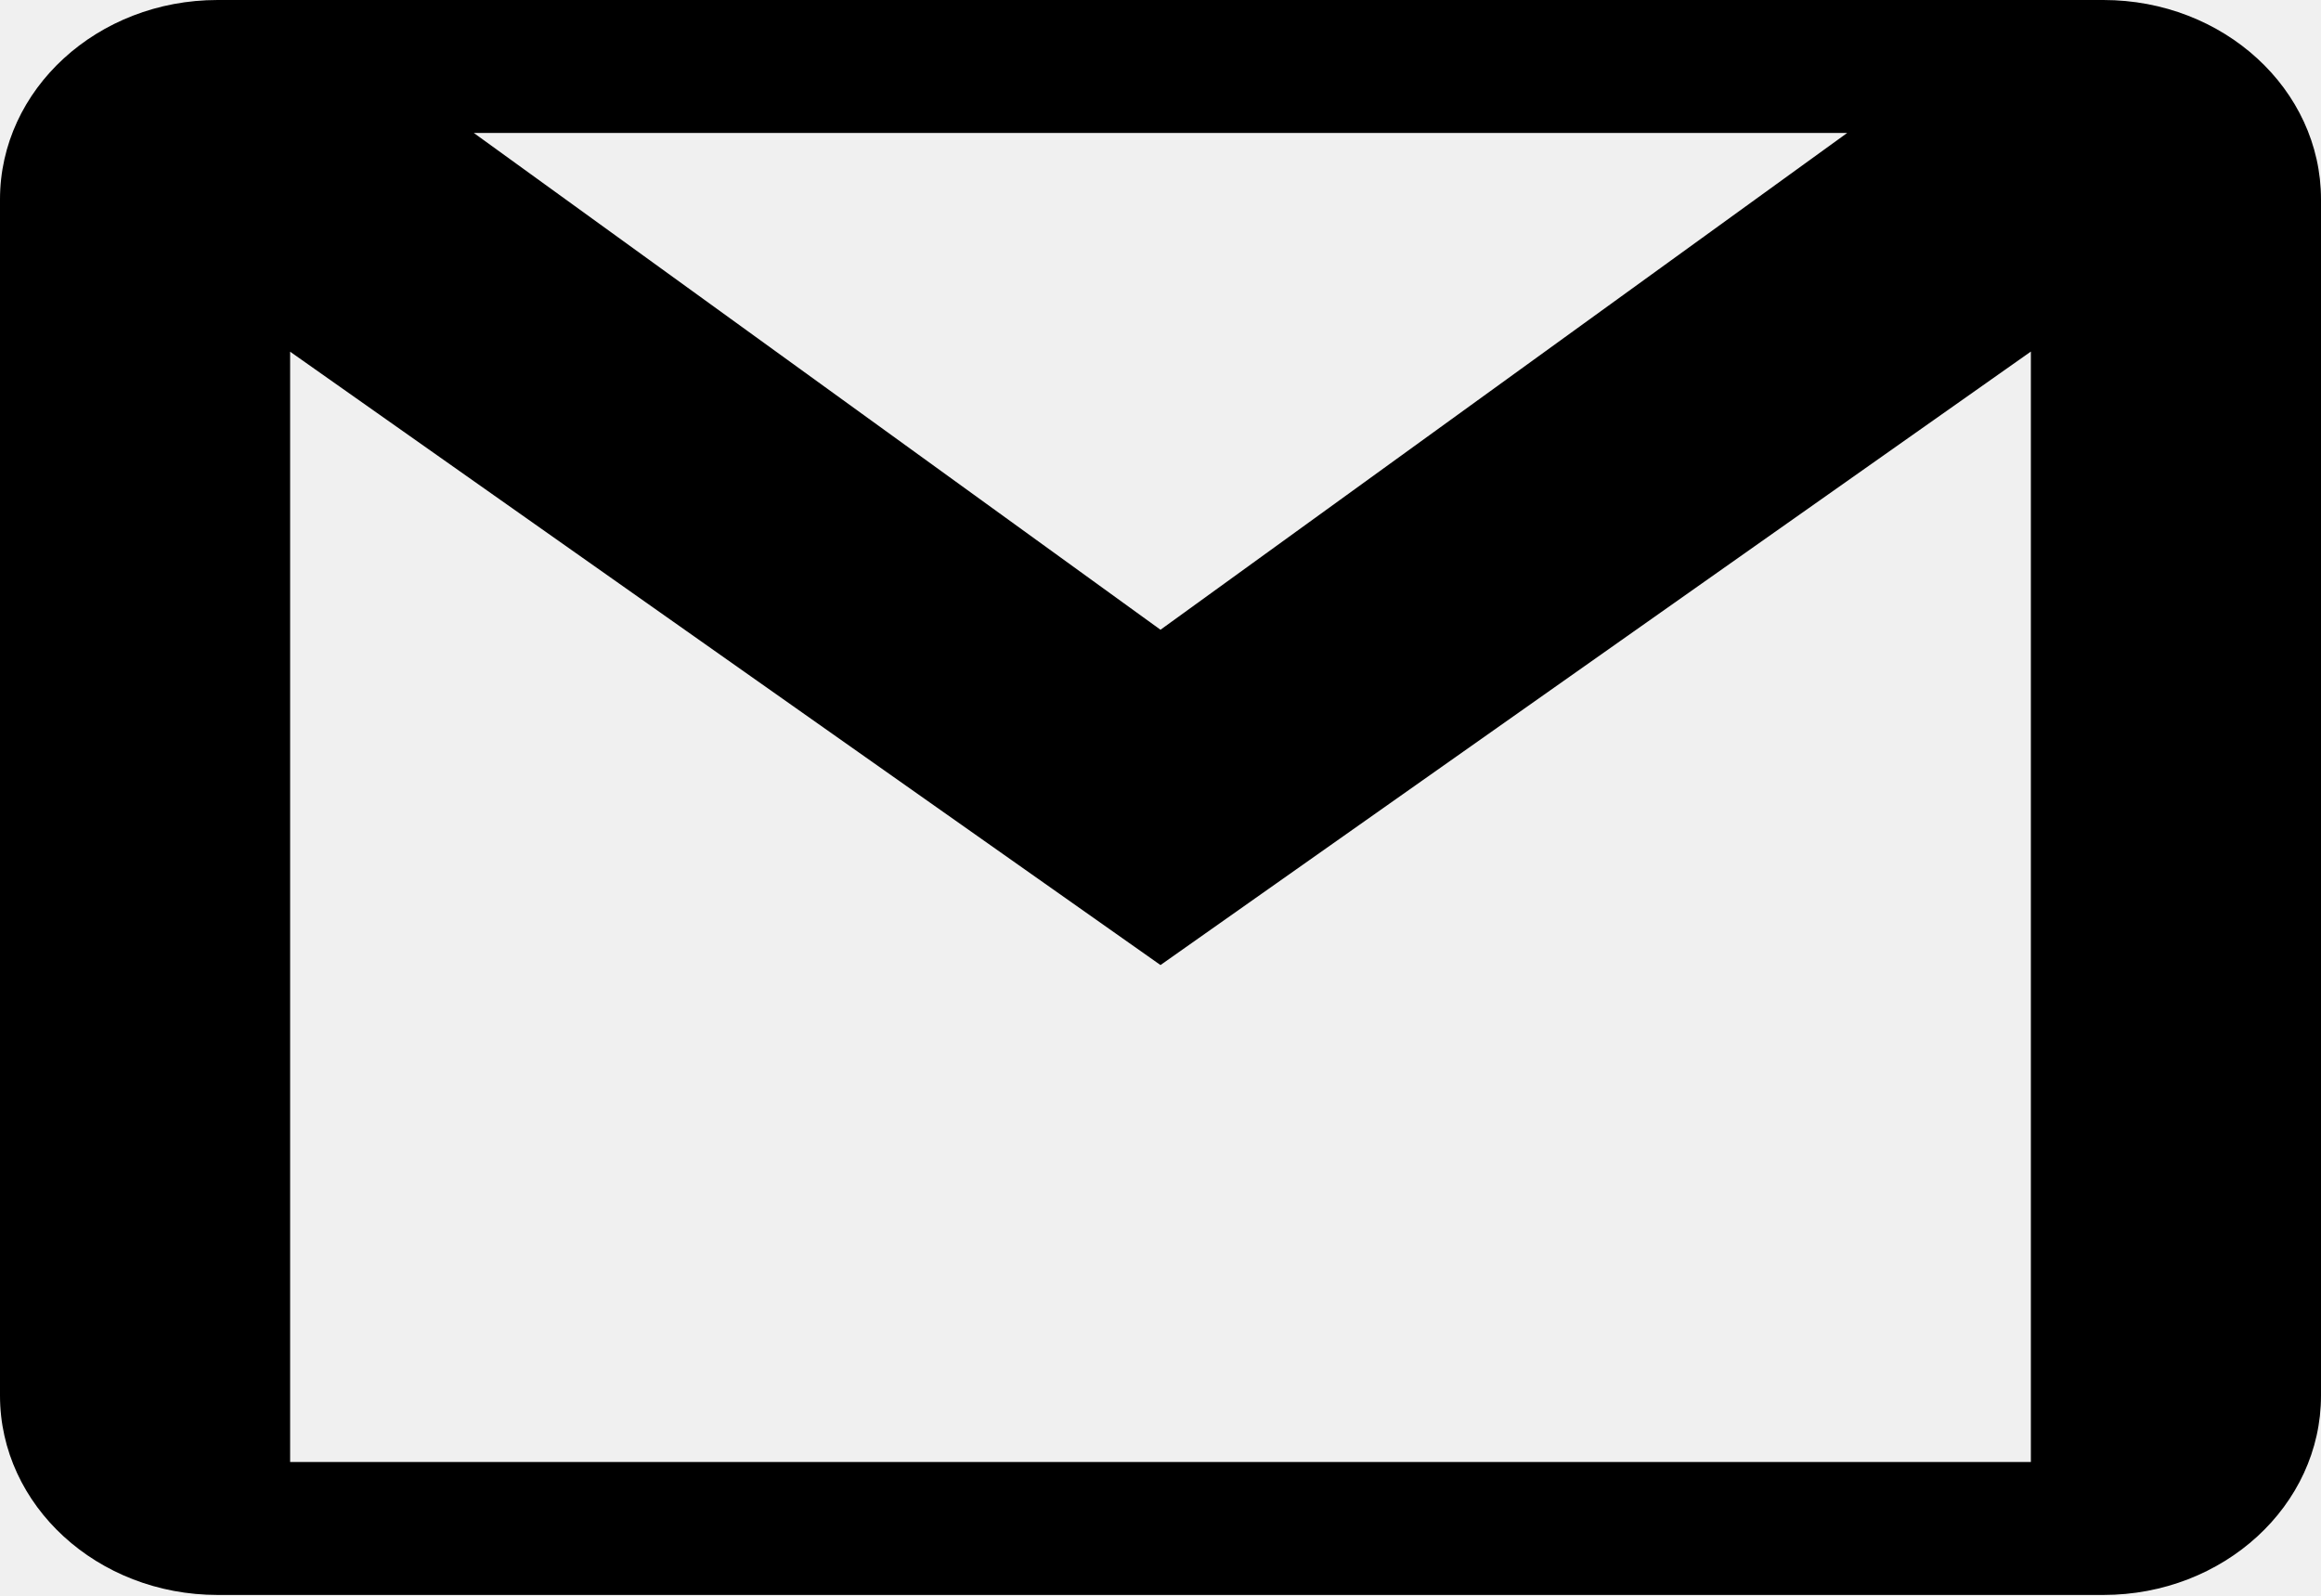
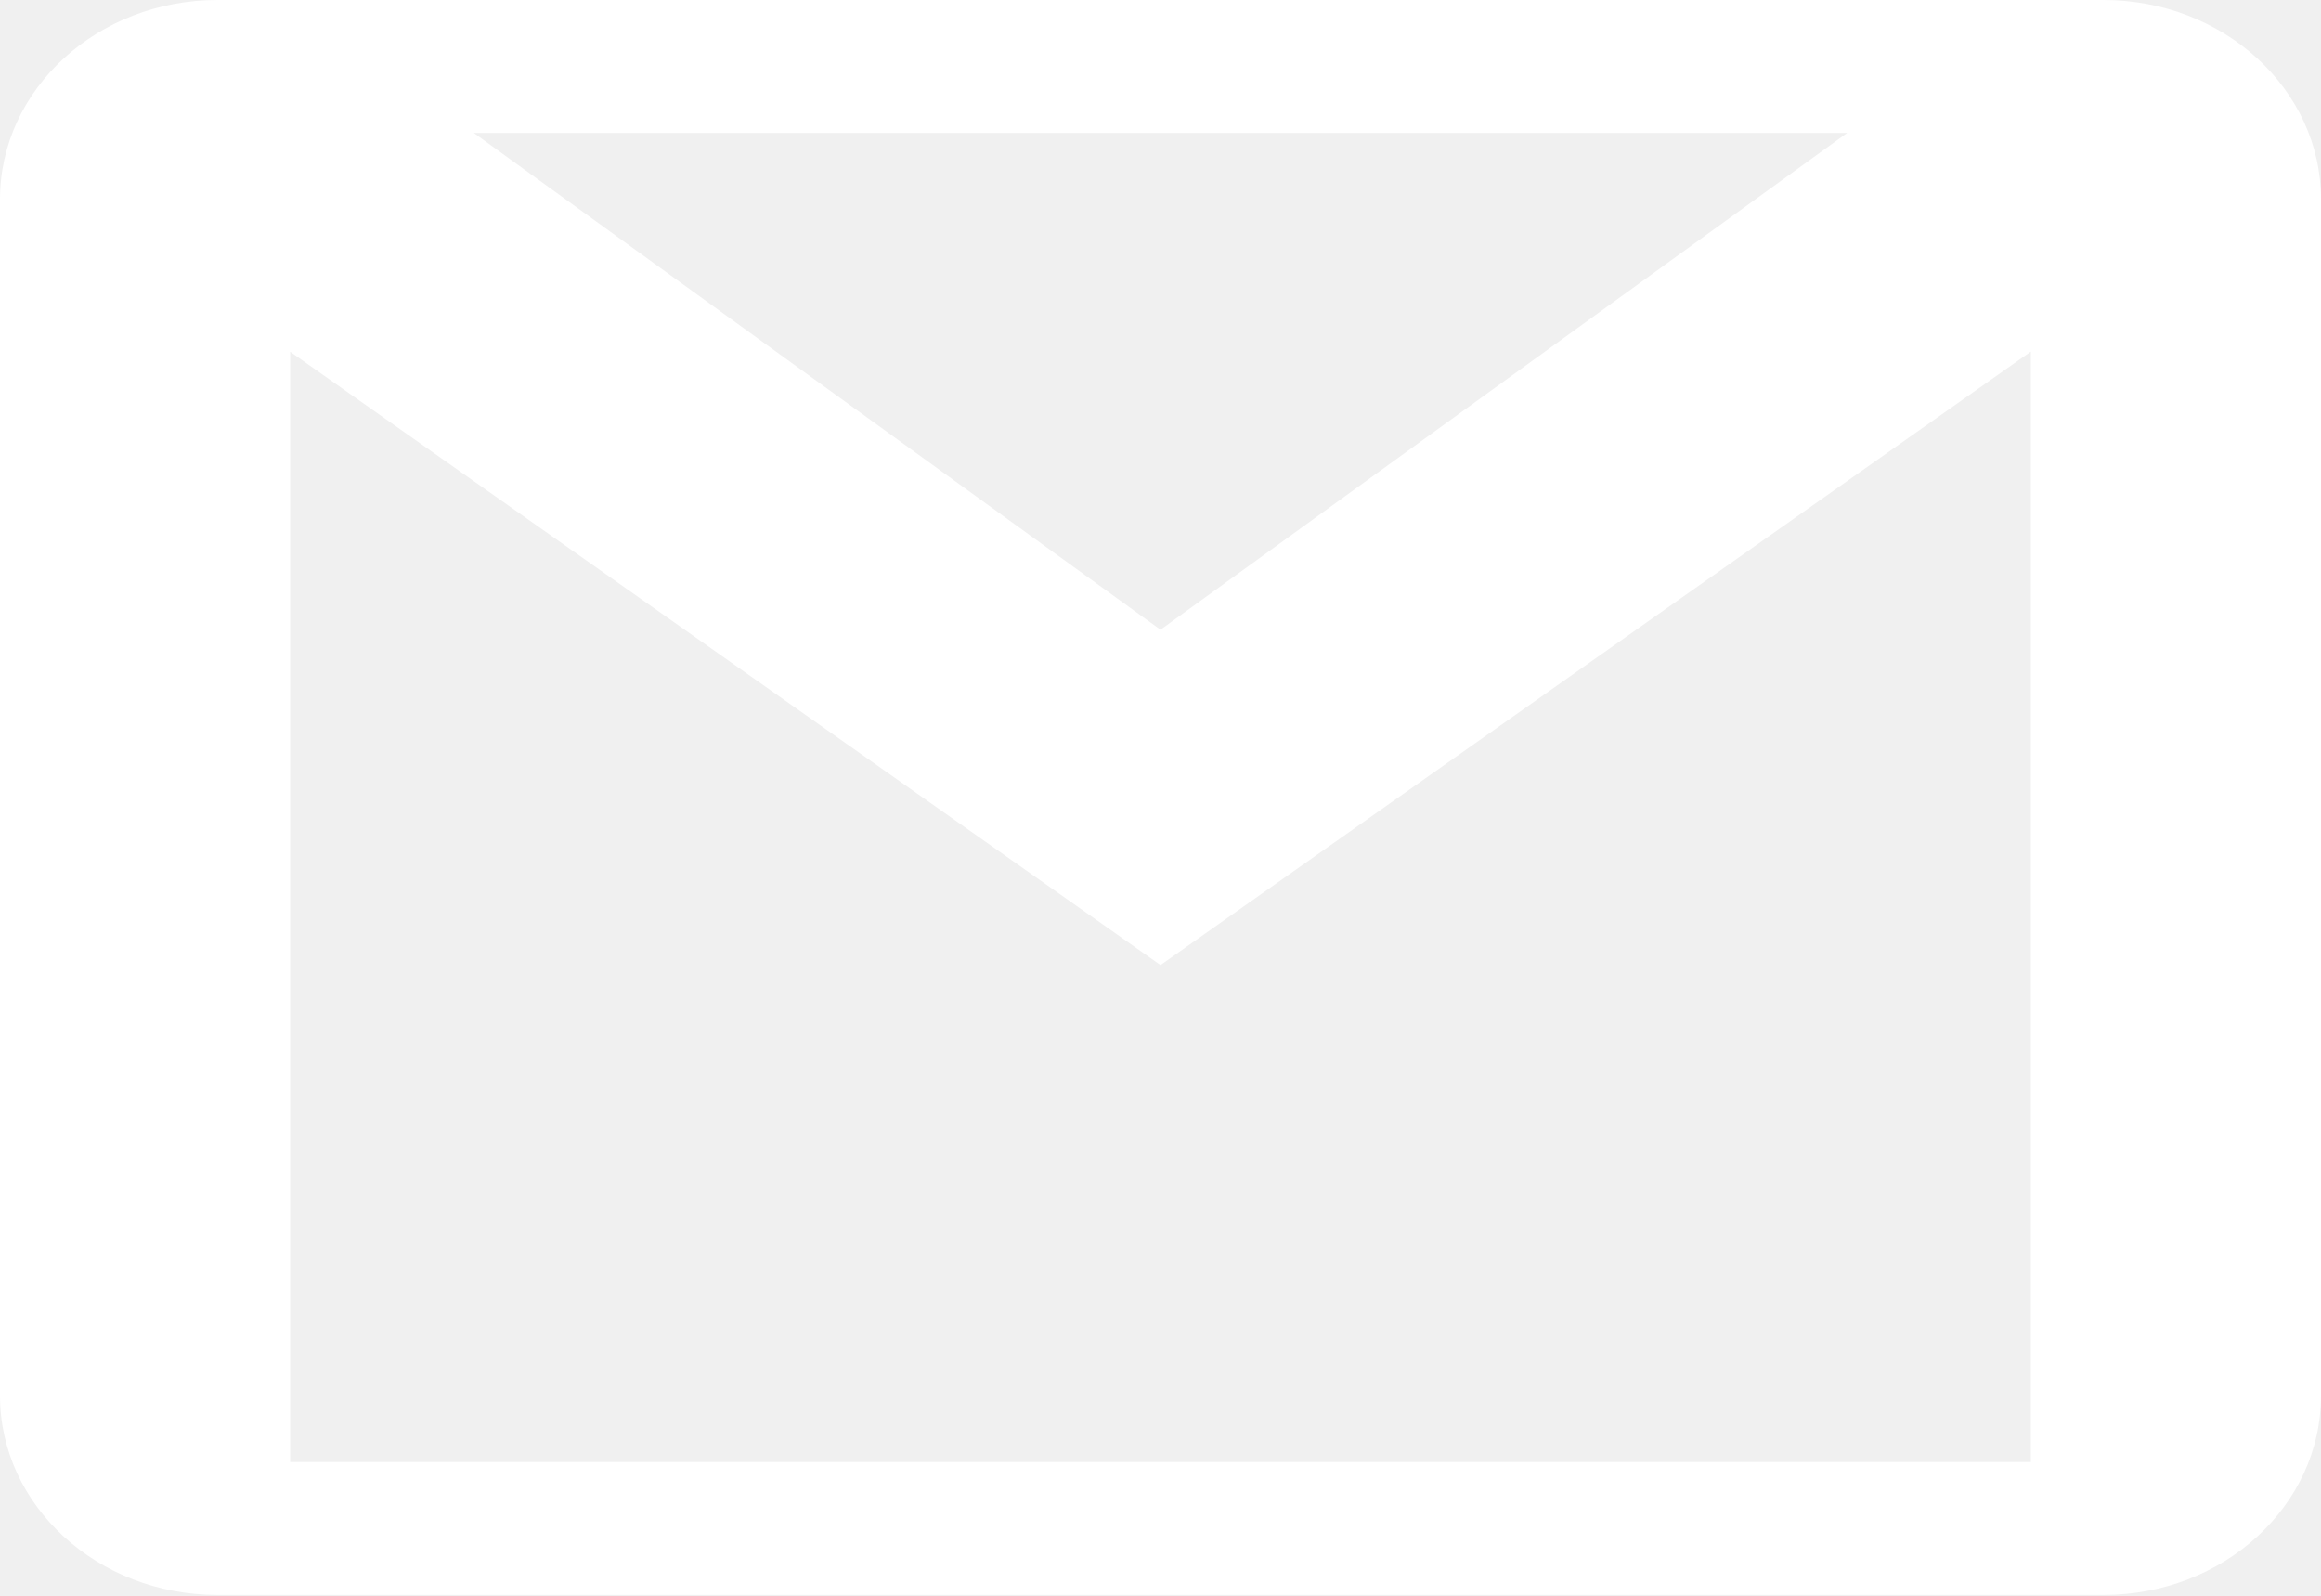
<svg xmlns="http://www.w3.org/2000/svg" width="48" height="33" viewBox="0 0 48 33" fill="none">
-   <path d="M43.5 0H42H6H4.5C2.016 0 0 1.847 0 4.123V5.497V27.486V28.86C0 31.136 2.016 32.983 4.5 32.983H6H42H43.5C45.984 32.983 48 31.136 48 28.86V27.486V5.497V4.123C48 1.847 45.984 0 43.5 0ZM38.202 2.749L24 13.023L9.798 2.749H38.202ZM42 30.234H6V7.273L24 19.957L42 7.27V30.234Z" fill="black" />
+   <path d="M43.5 0H42H6H4.5C2.016 0 0 1.847 0 4.123V5.497V27.486V28.86C0 31.136 2.016 32.983 4.5 32.983H6H42H43.5C45.984 32.983 48 31.136 48 28.86V27.486V5.497V4.123C48 1.847 45.984 0 43.5 0ZM38.202 2.749L24 13.023L9.798 2.749H38.202ZM42 30.234H6V7.273L24 19.957L42 7.27V30.234Z" fill="white" />
</svg>
